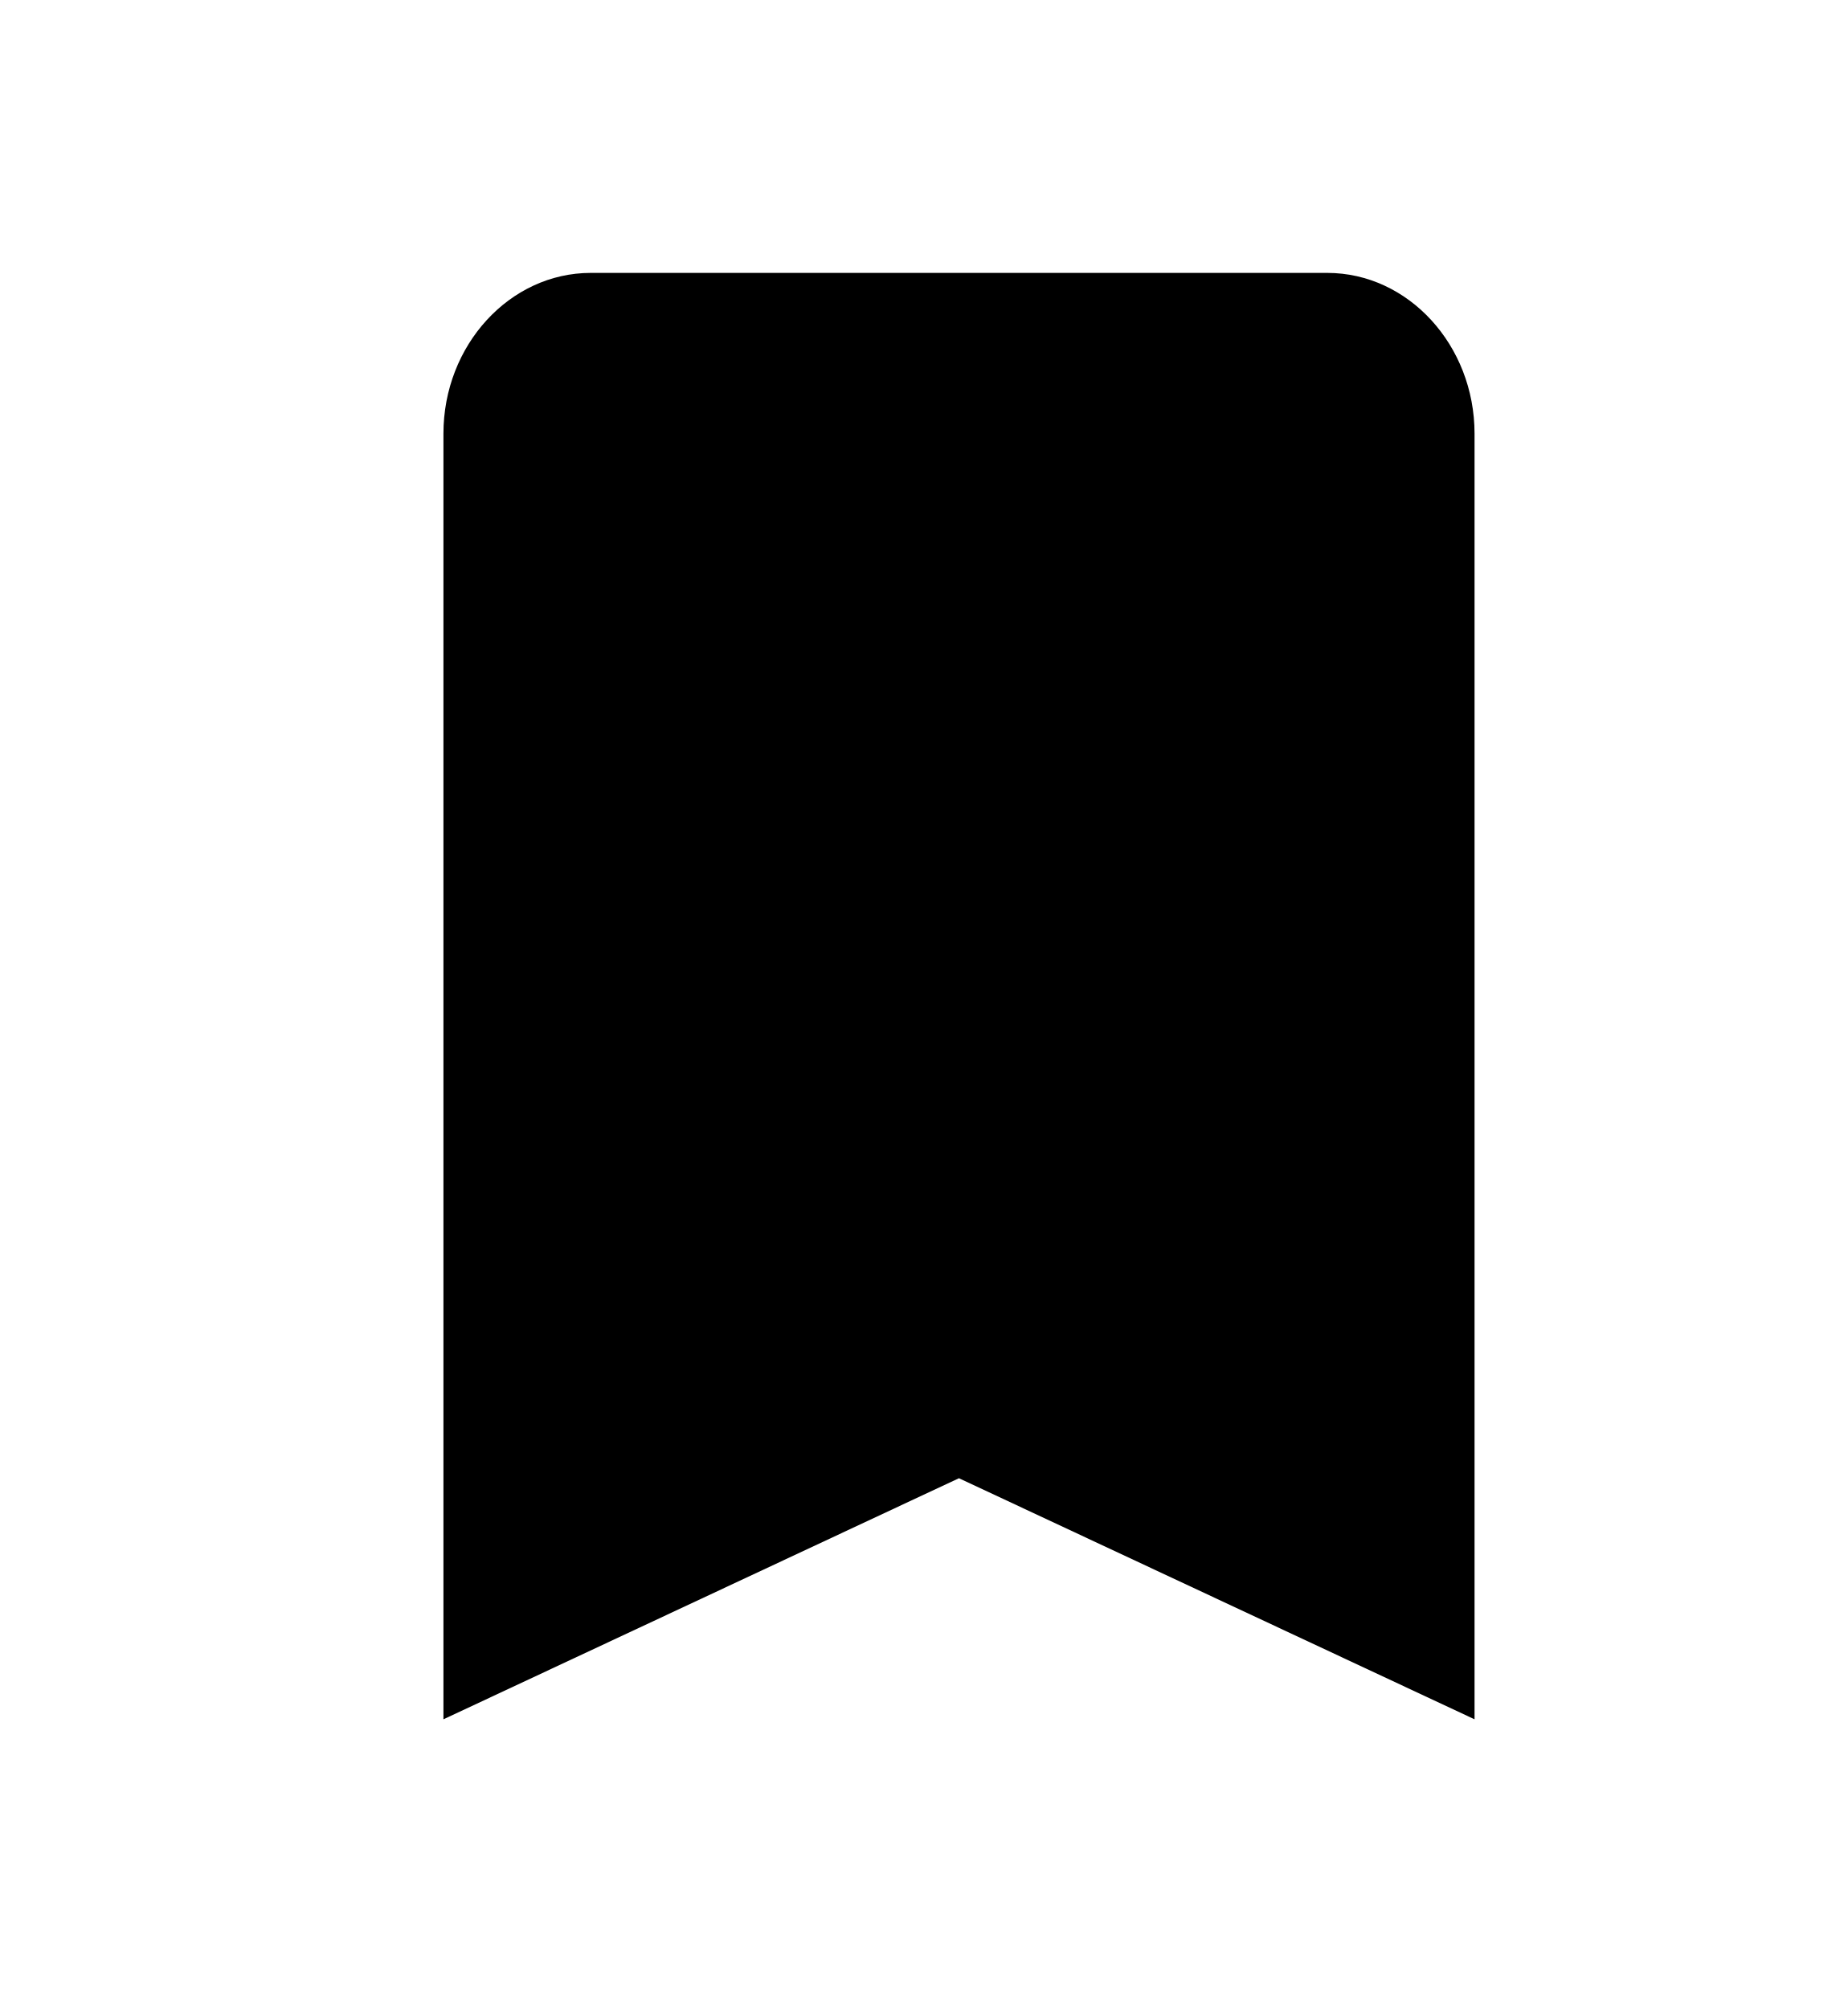
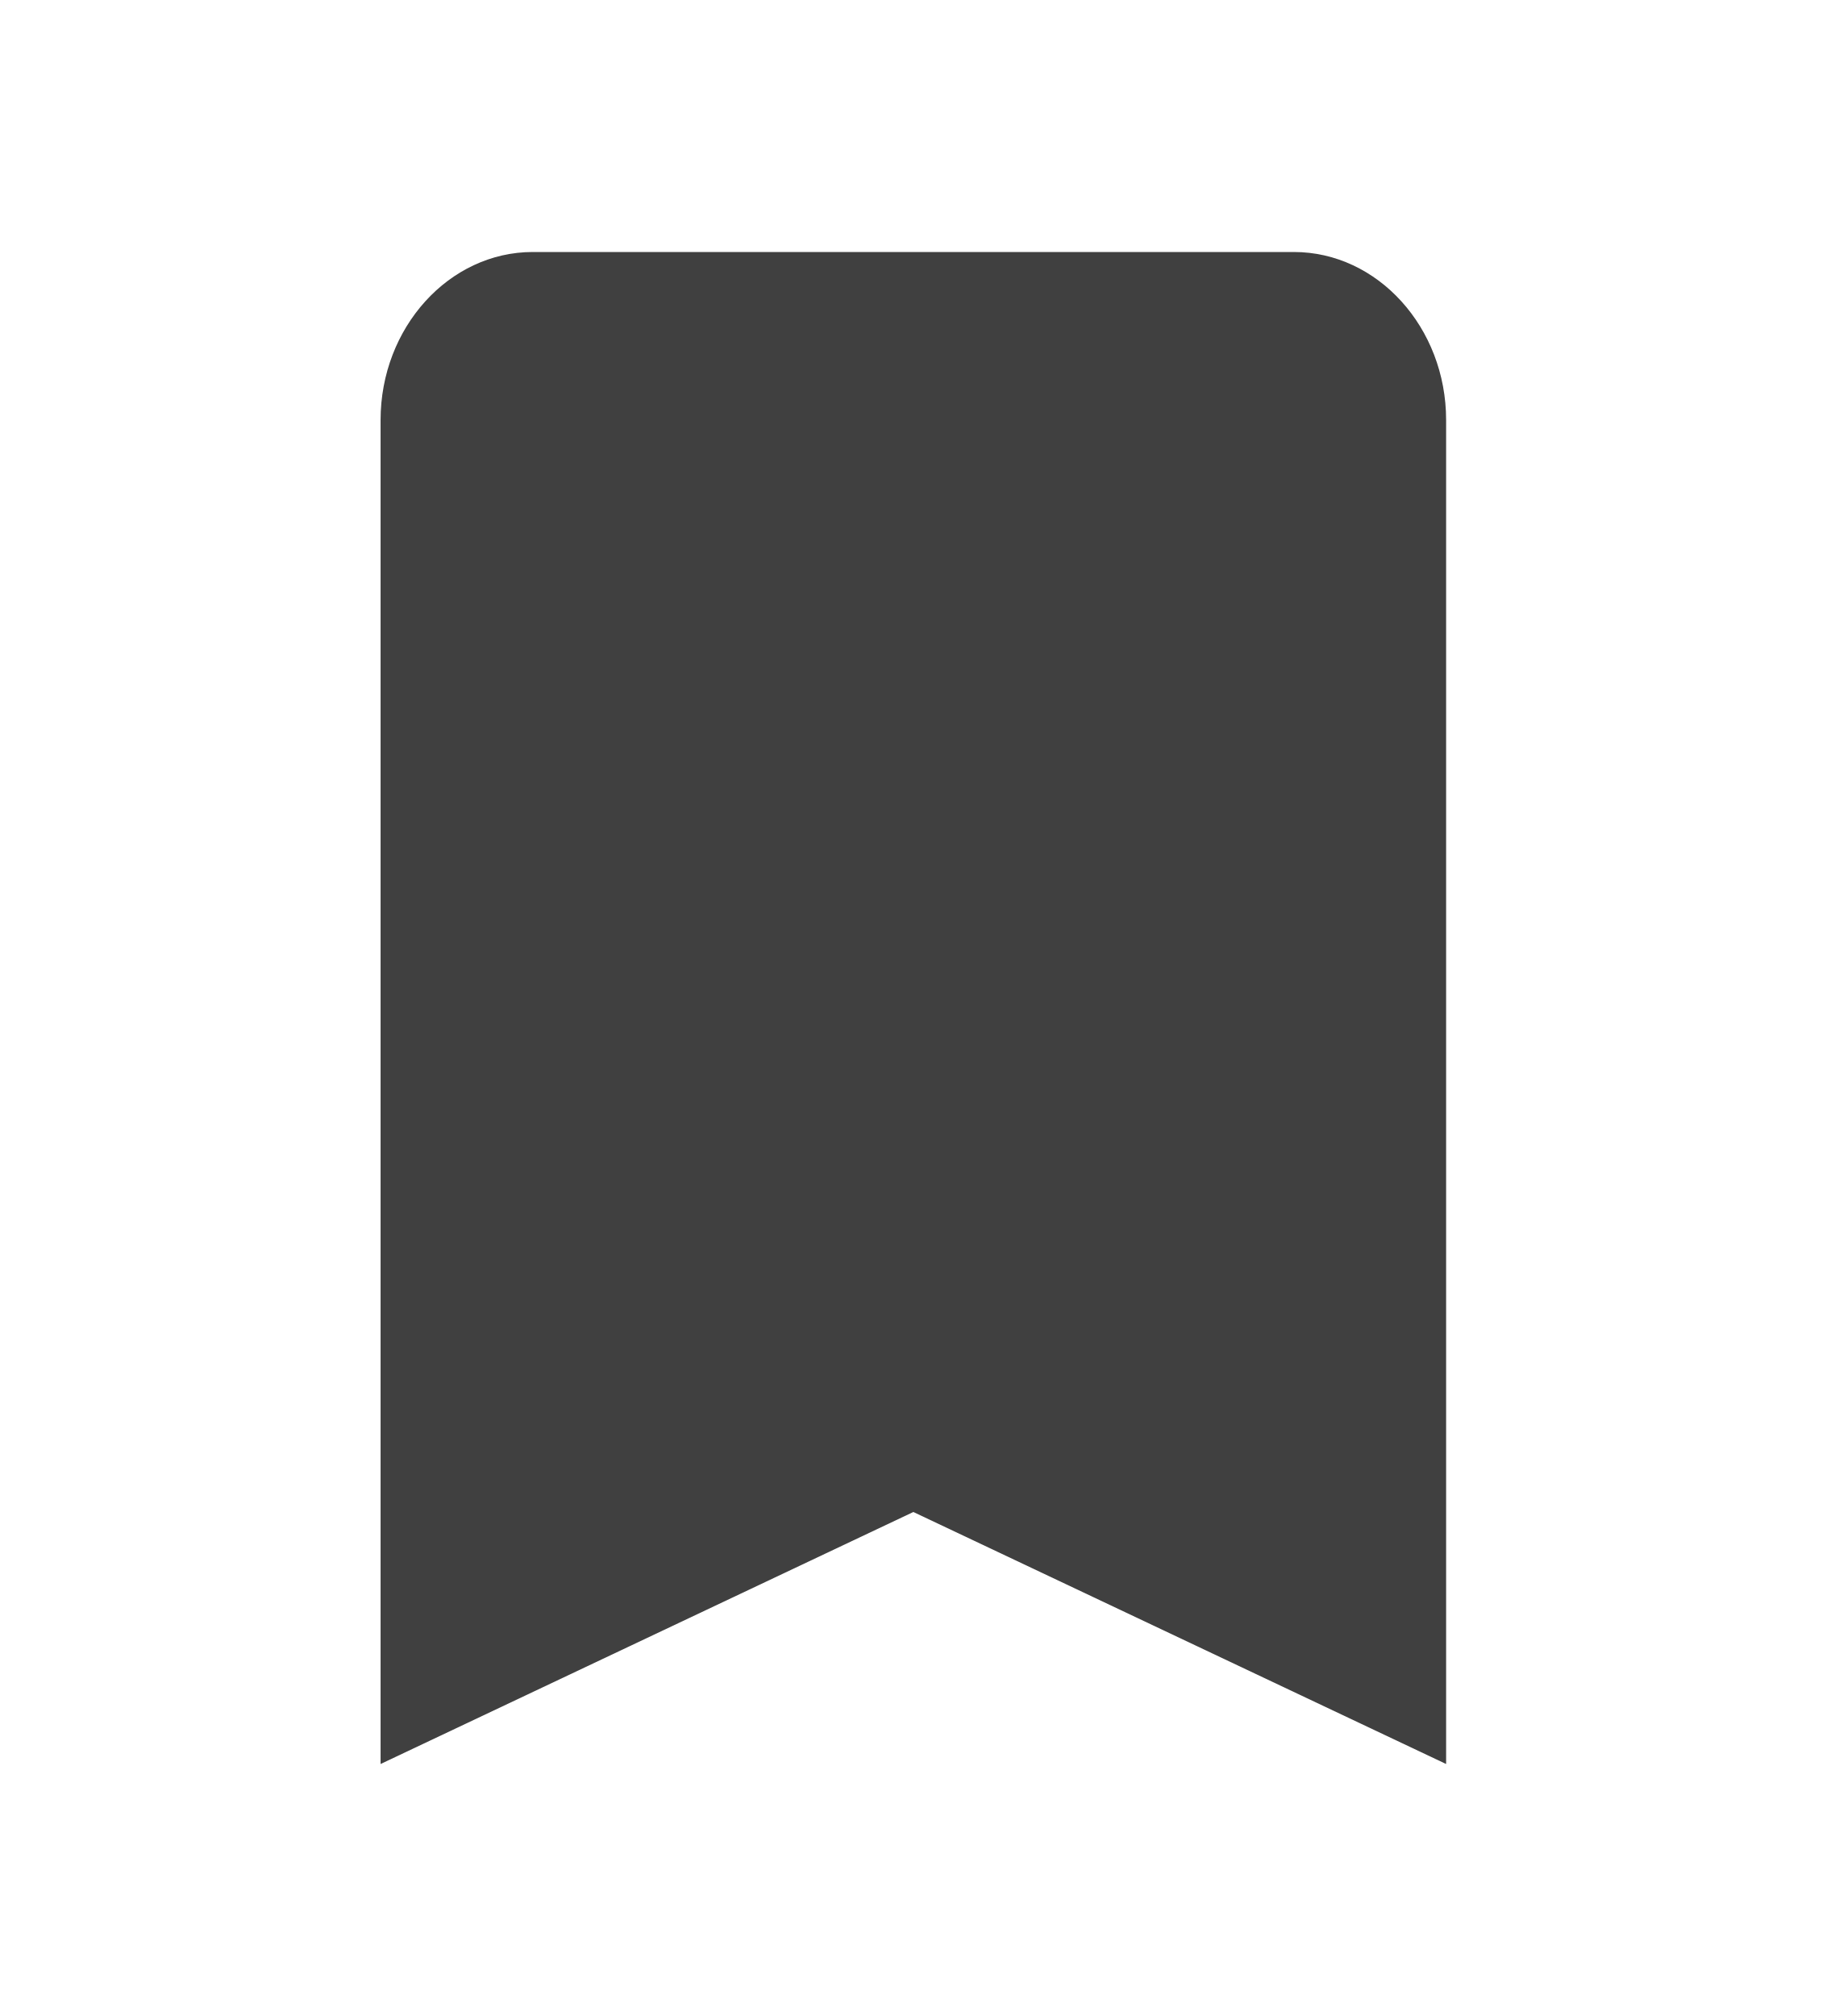
- <svg xmlns="http://www.w3.org/2000/svg" width="23" height="25" viewBox="0 0 23 25" fill="none">
-   <path d="M16.519 3.396H7.352C6.344 3.396 5.519 4.296 5.519 5.396V21.395L11.935 18.395L18.352 21.395V5.396C18.352 4.296 17.527 3.396 16.519 3.396Z" fill="black" />
+ <svg xmlns="http://www.w3.org/2000/svg" width="29" height="32" viewBox="0 0 29 32" fill="none">
+   <path d="M20.541 4H8.458C7.129 4 6.042 5.2 6.042 6.667V28L14.5 24L22.958 28V6.667C22.958 5.2 21.871 4 20.541 4Z" fill="black" fill-opacity="0.75" />
</svg>
